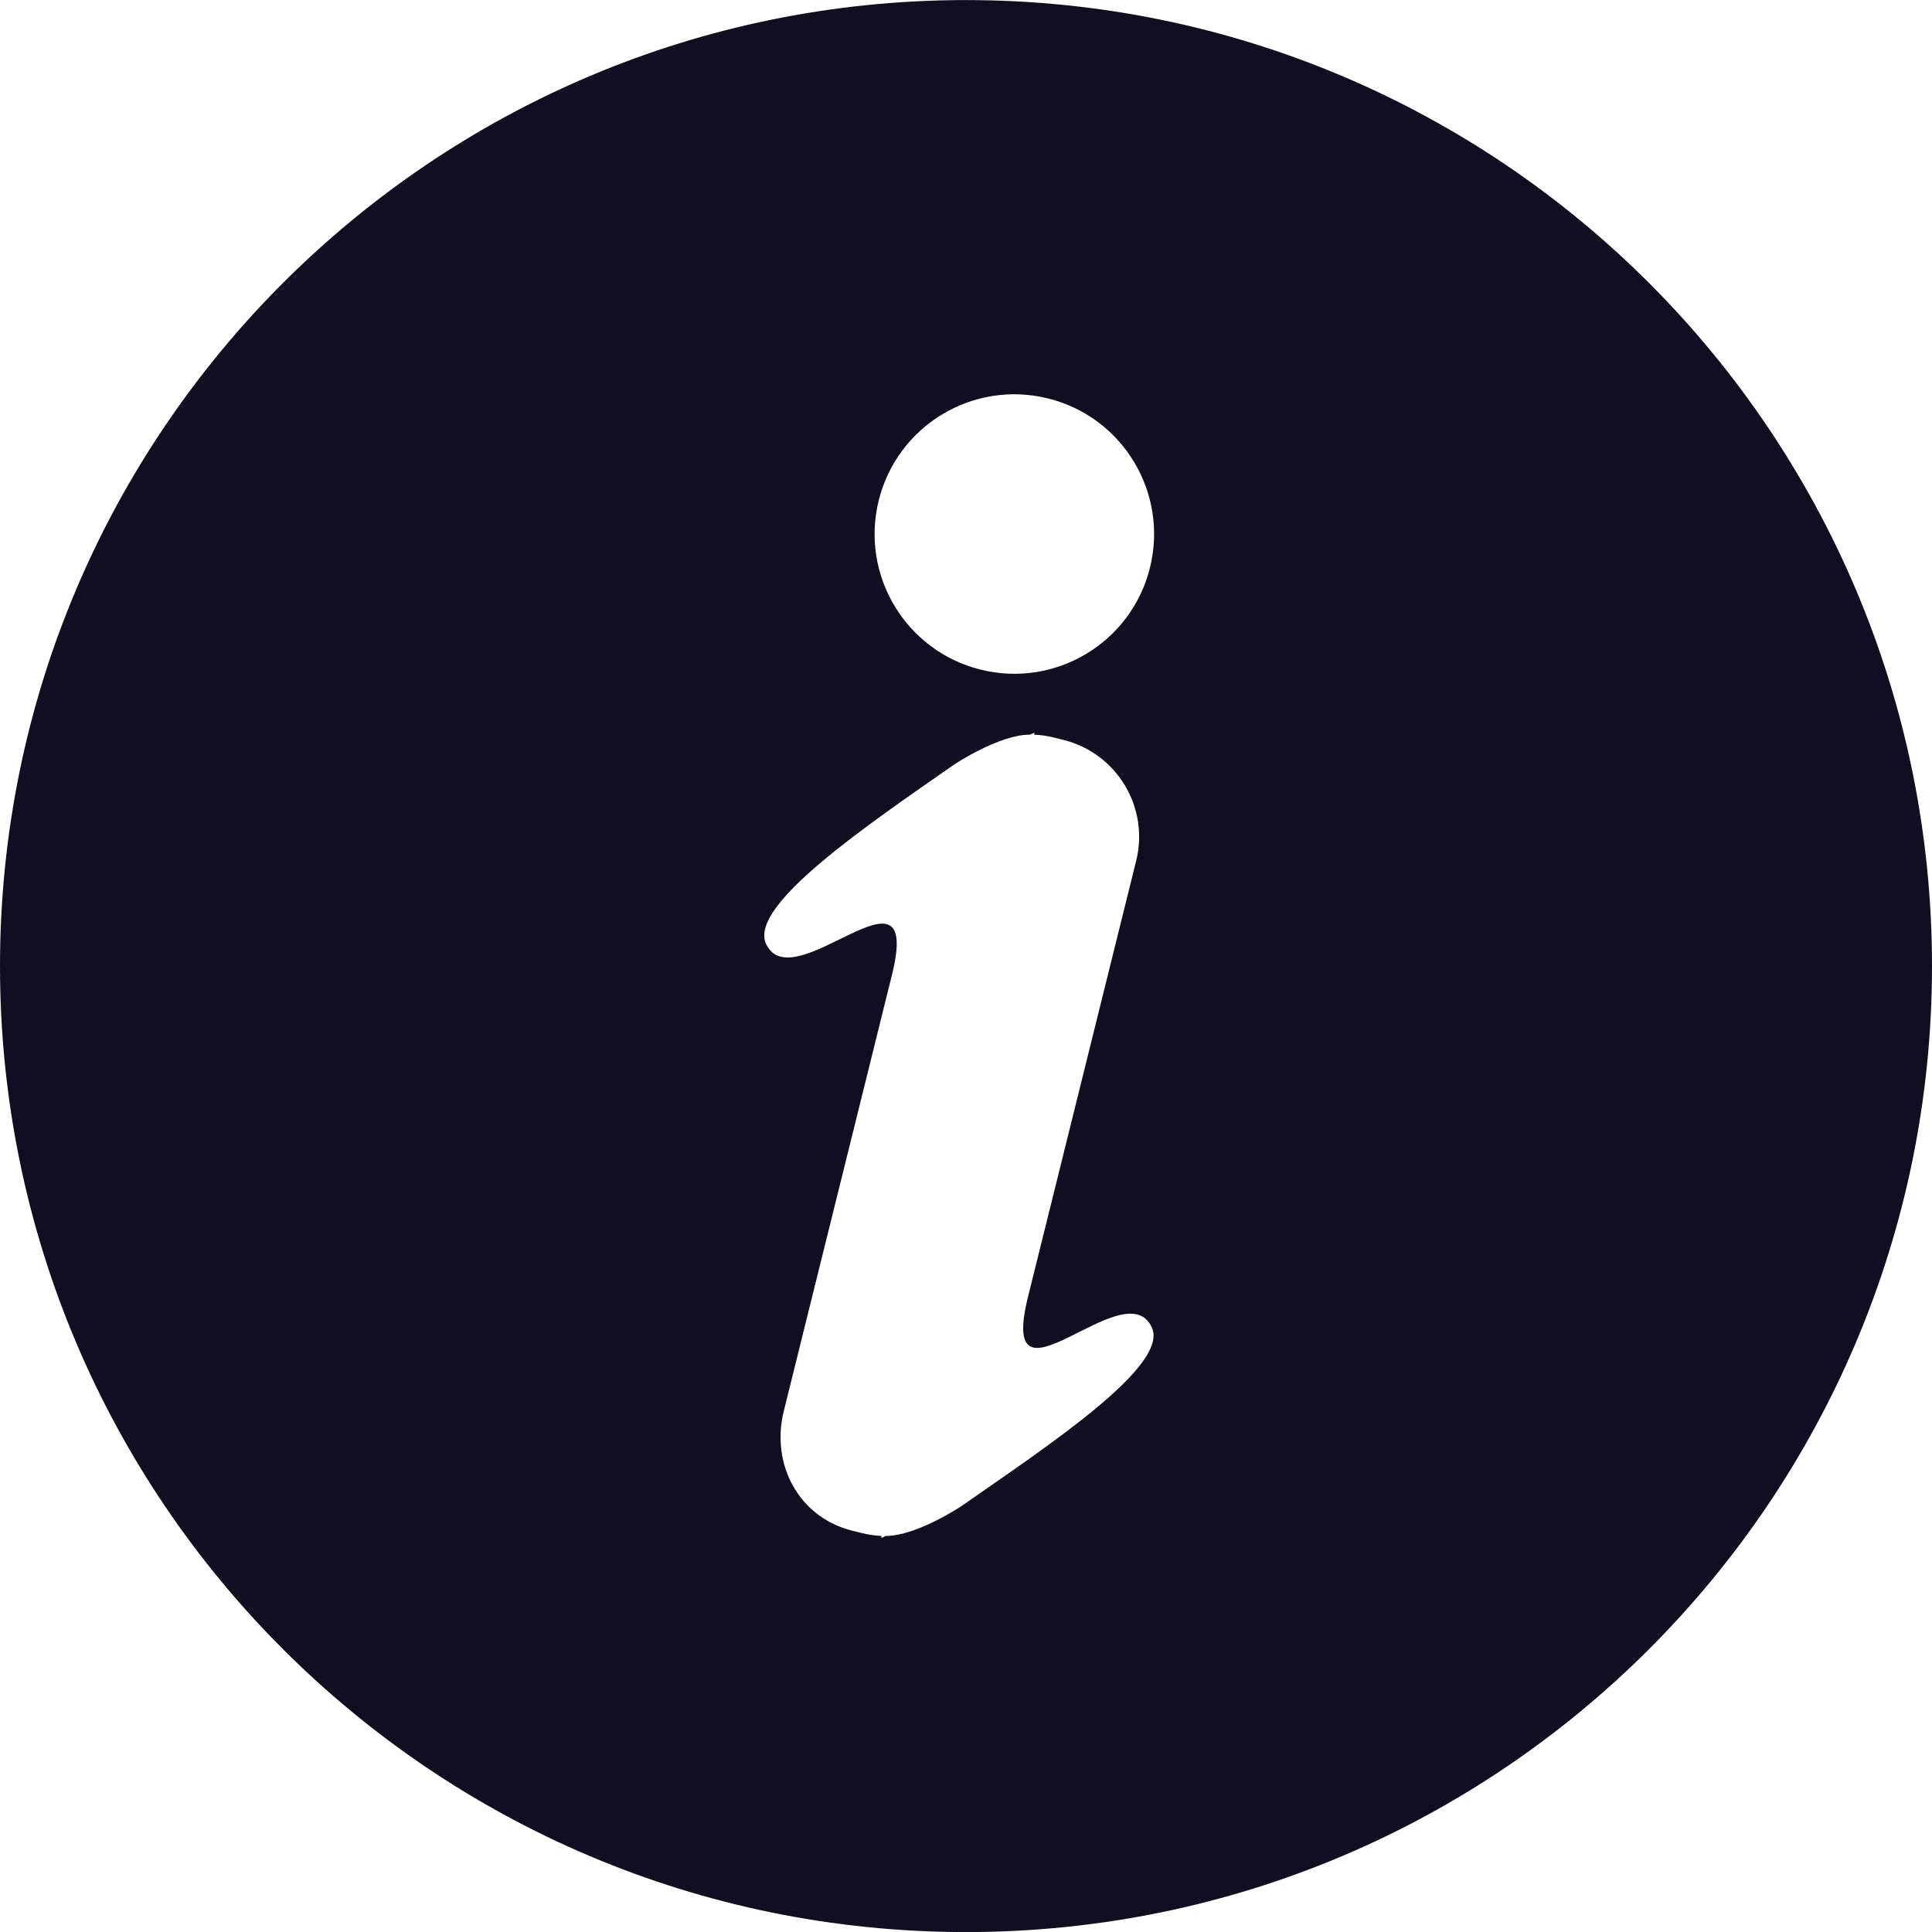
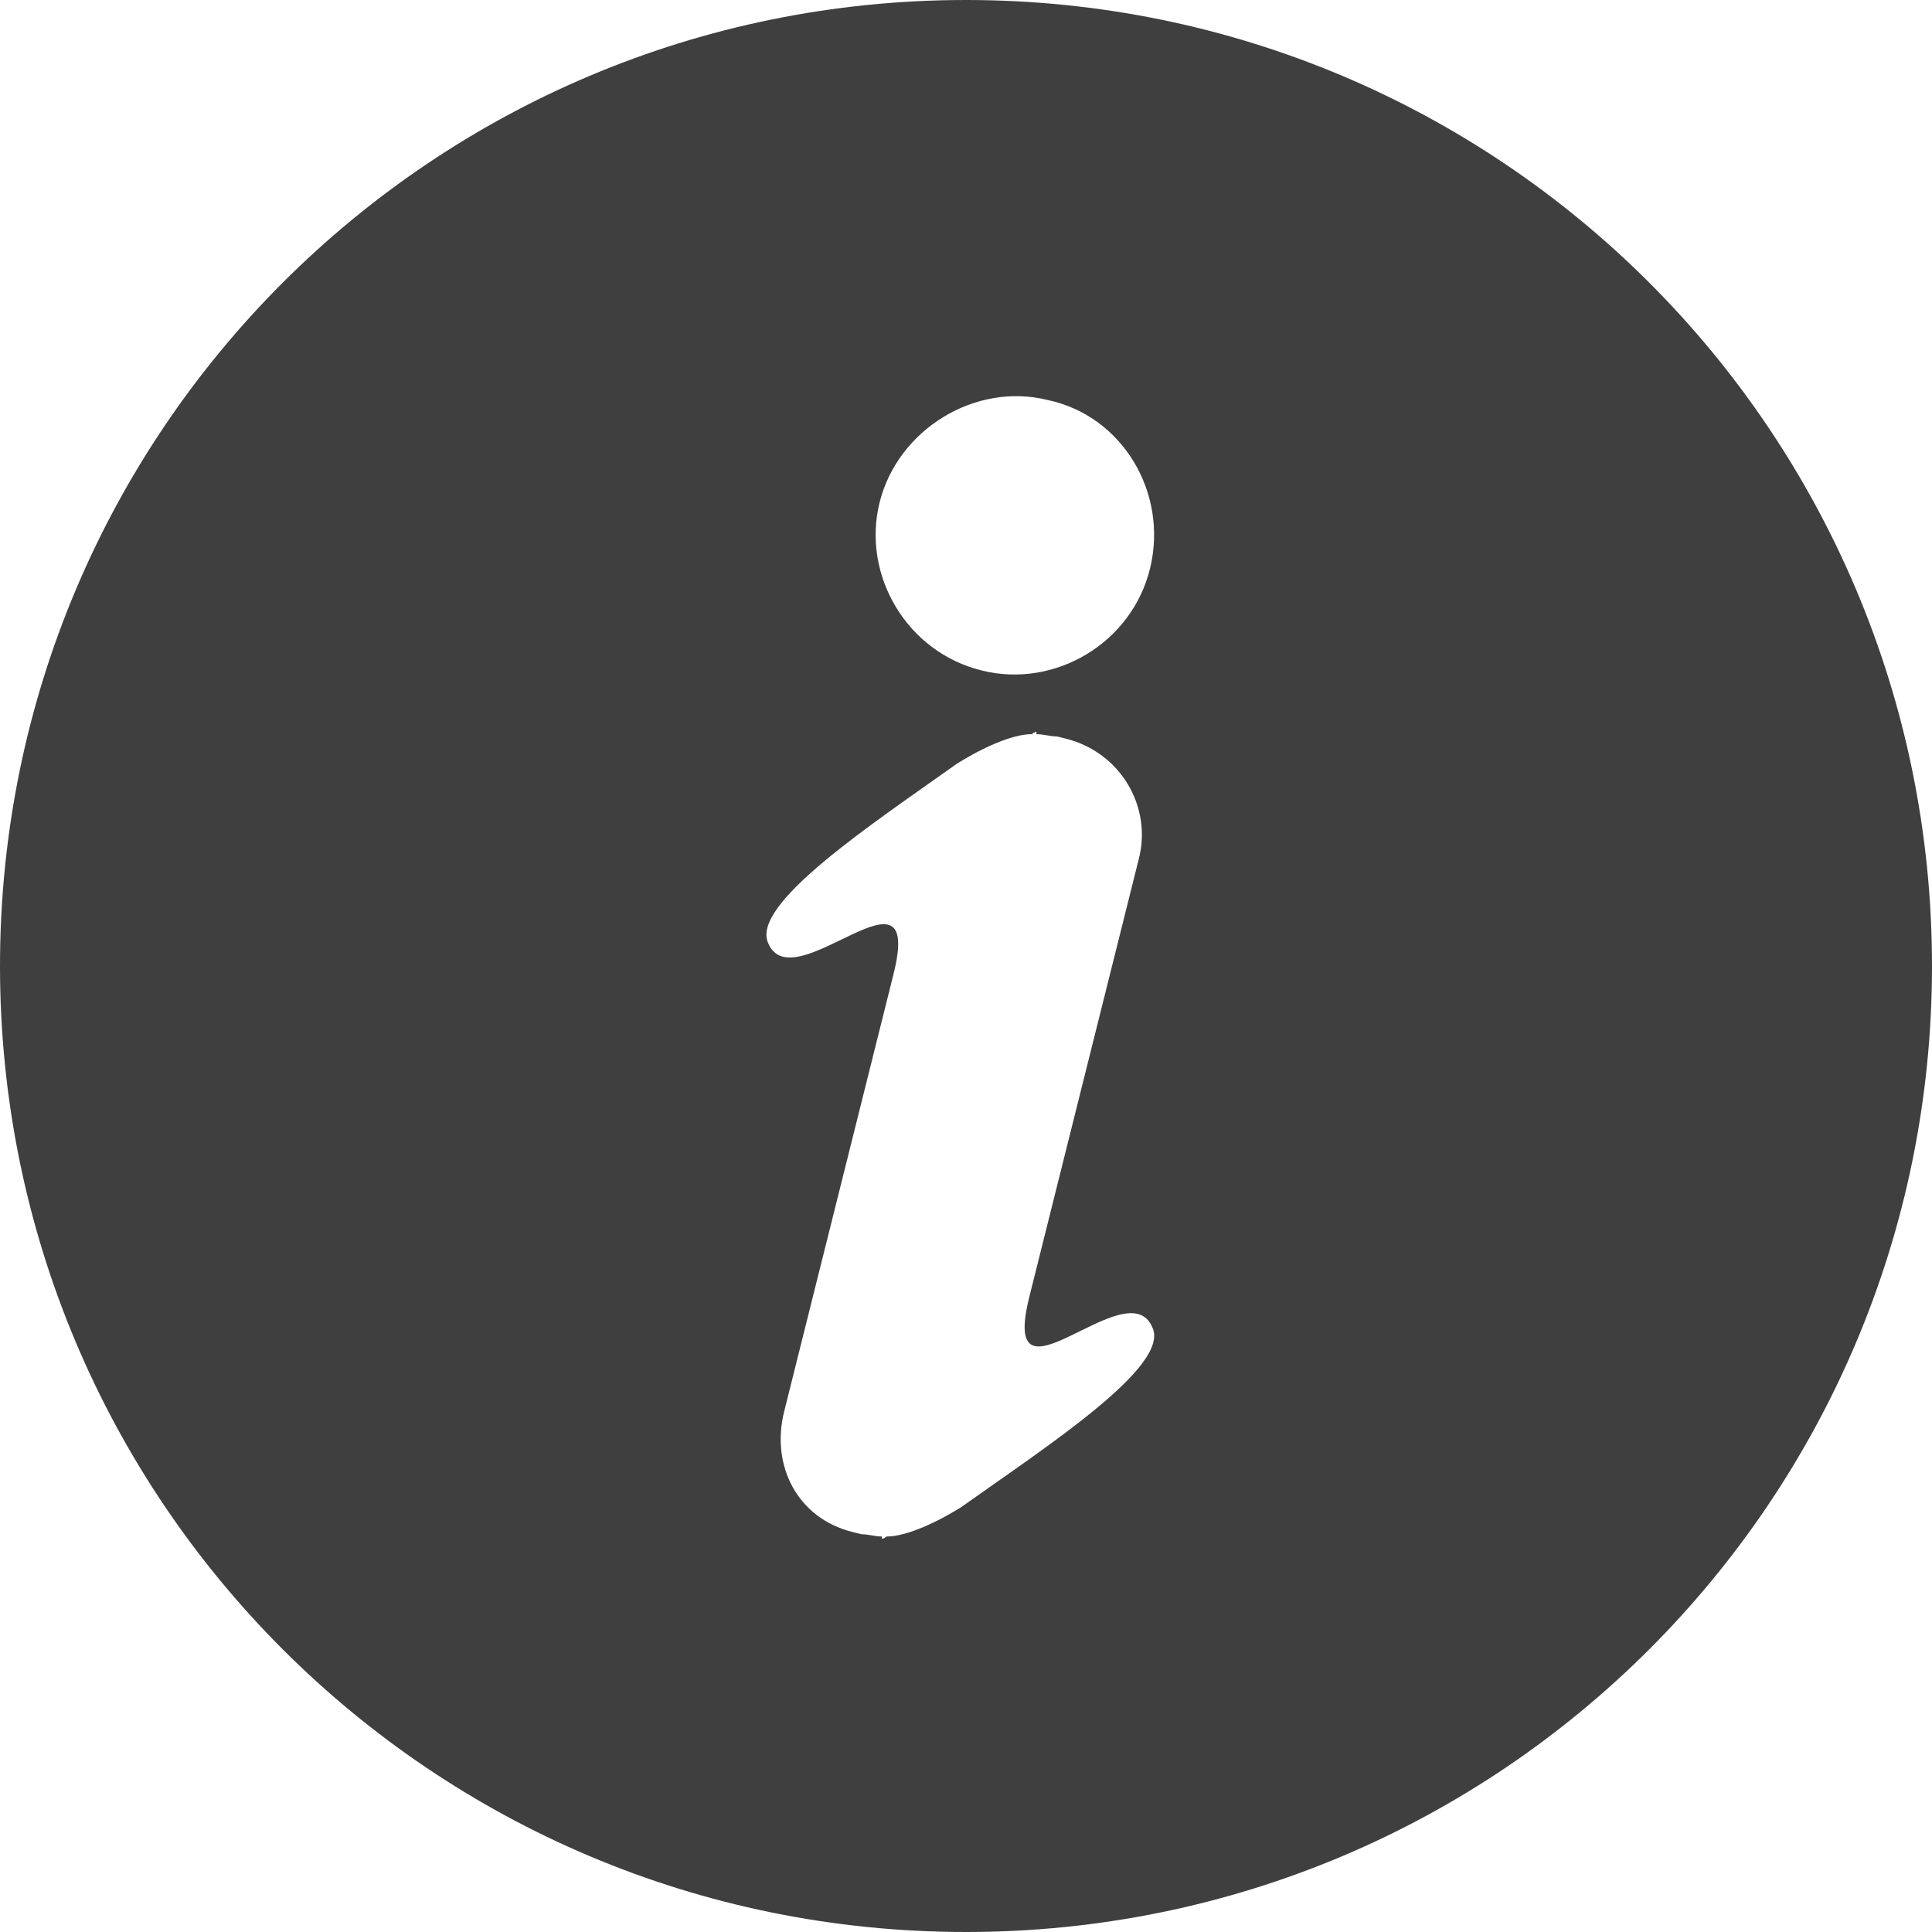
- <svg xmlns="http://www.w3.org/2000/svg" width="85" height="85">
+ <svg xmlns="http://www.w3.org/2000/svg" version="1.1" id="Layer_1" x="0px" y="0px" viewBox="0 0 85 85" enable-background="new 0 0 85 85" xml:space="preserve">
  <g>
-     <rect fill="none" id="canvas_background" height="402" width="582" y="-1" x="-1" />
+     <rect id="canvas_background" x="-1" y="-1" fill="none" width="582" height="402" />
  </g>
  <g>
-     <path fill="#0f0f21" id="svg_1" d="m42.5,0.003c-23.472,0 -42.5,19.028 -42.5,42.5s19.028,42.5 42.5,42.5s42.5,-19.027 42.5,-42.5s-19.028,-42.5 -42.5,-42.5zm-0.212,66.267c0,0 -1.972,1.311 -3.32,1.305c-0.12,0.055 -0.191,0.087 -0.191,0.087l0.003,-0.087c-0.283,-0.013 -0.568,-0.053 -0.855,-0.125l-0.426,-0.105c-2.354,-0.584 -3.6,-2.918 -3.014,-5.271l3.277,-13.211l1.479,-5.967c1.376,-5.54 -4.363,1.178 -5.54,-1.374c-0.777,-1.687 4.464,-5.227 8.293,-7.896c0,0 1.97,-1.309 3.319,-1.304c0.121,-0.056 0.192,-0.087 0.192,-0.087l-0.005,0.087c0.285,0.013 0.57,0.053 0.857,0.124l0.426,0.106c2.354,0.584 3.788,2.965 3.204,5.318l-3.276,13.212l-1.482,5.967c-1.374,5.54 4.27,-1.204 5.446,1.351c0.777,1.685 -4.559,5.201 -8.387,7.87zm8.306,-41.294c-0.818,3.295 -4.152,5.304 -7.446,4.486c-3.296,-0.818 -5.305,-4.151 -4.487,-7.447c0.818,-3.296 4.152,-5.304 7.446,-4.486c3.296,0.817 5.304,4.151 4.487,7.447z" />
+     <path id="svg_1" fill="#3F3F3F" d="M42.5,0C19,0,0,19,0,42.5S19,85,42.5,85S85,66,85,42.5S66,0,42.5,0z M42.3,66.3   c0,0-2,1.3-3.3,1.3c-0.1,0.1-0.2,0.1-0.2,0.1l0-0.1c-0.3,0-0.6-0.1-0.9-0.1l-0.4-0.1c-2.4-0.6-3.6-2.9-3-5.3l3.3-13.2l1.5-6   c1.4-5.5-4.4,1.2-5.5-1.4c-0.8-1.7,4.5-5.2,8.3-7.9c0,0,2-1.3,3.3-1.3c0.1-0.1,0.2-0.1,0.2-0.1l0,0.1c0.3,0,0.6,0.1,0.9,0.1   l0.4,0.1c2.4,0.6,3.8,3,3.2,5.3l-3.3,13.2l-1.5,6c-1.4,5.5,4.3-1.2,5.4,1.4C51.5,60.1,46.1,63.6,42.3,66.3z M50.6,25   c-0.8,3.3-4.2,5.3-7.4,4.5c-3.3-0.8-5.3-4.2-4.5-7.4s4.2-5.3,7.4-4.5C49.4,18.3,51.4,21.7,50.6,25z" />
  </g>
</svg>
